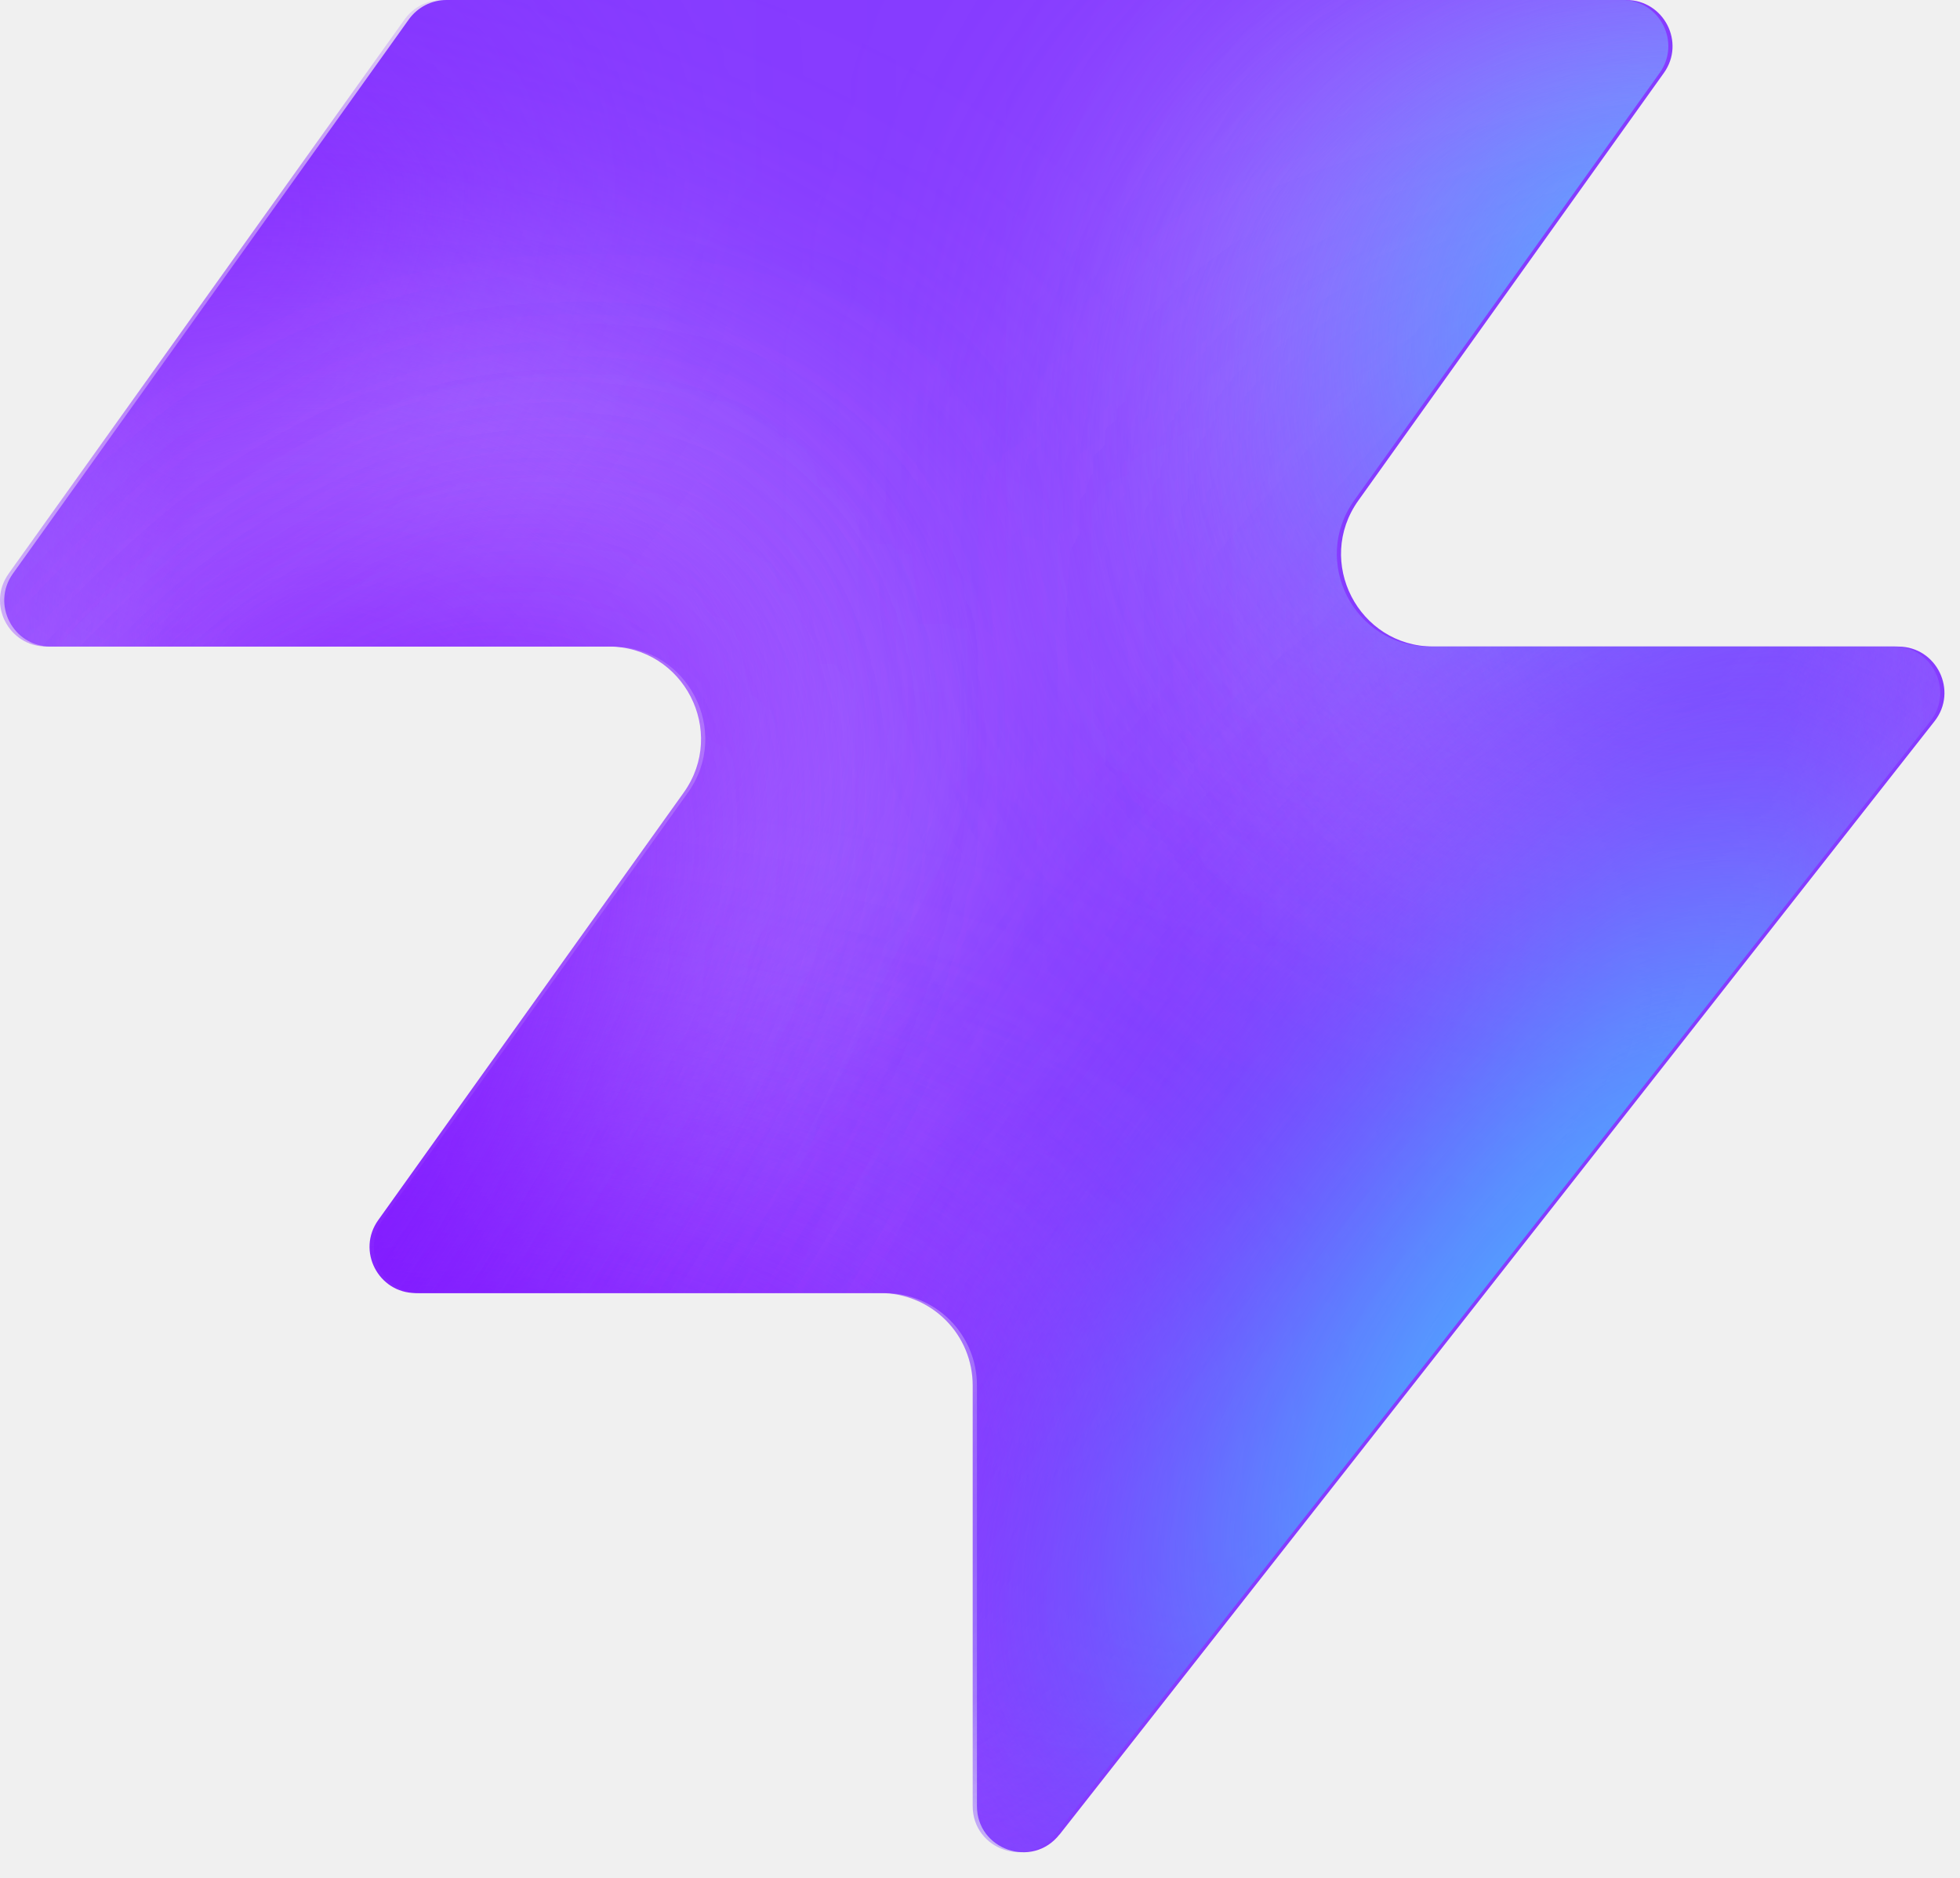
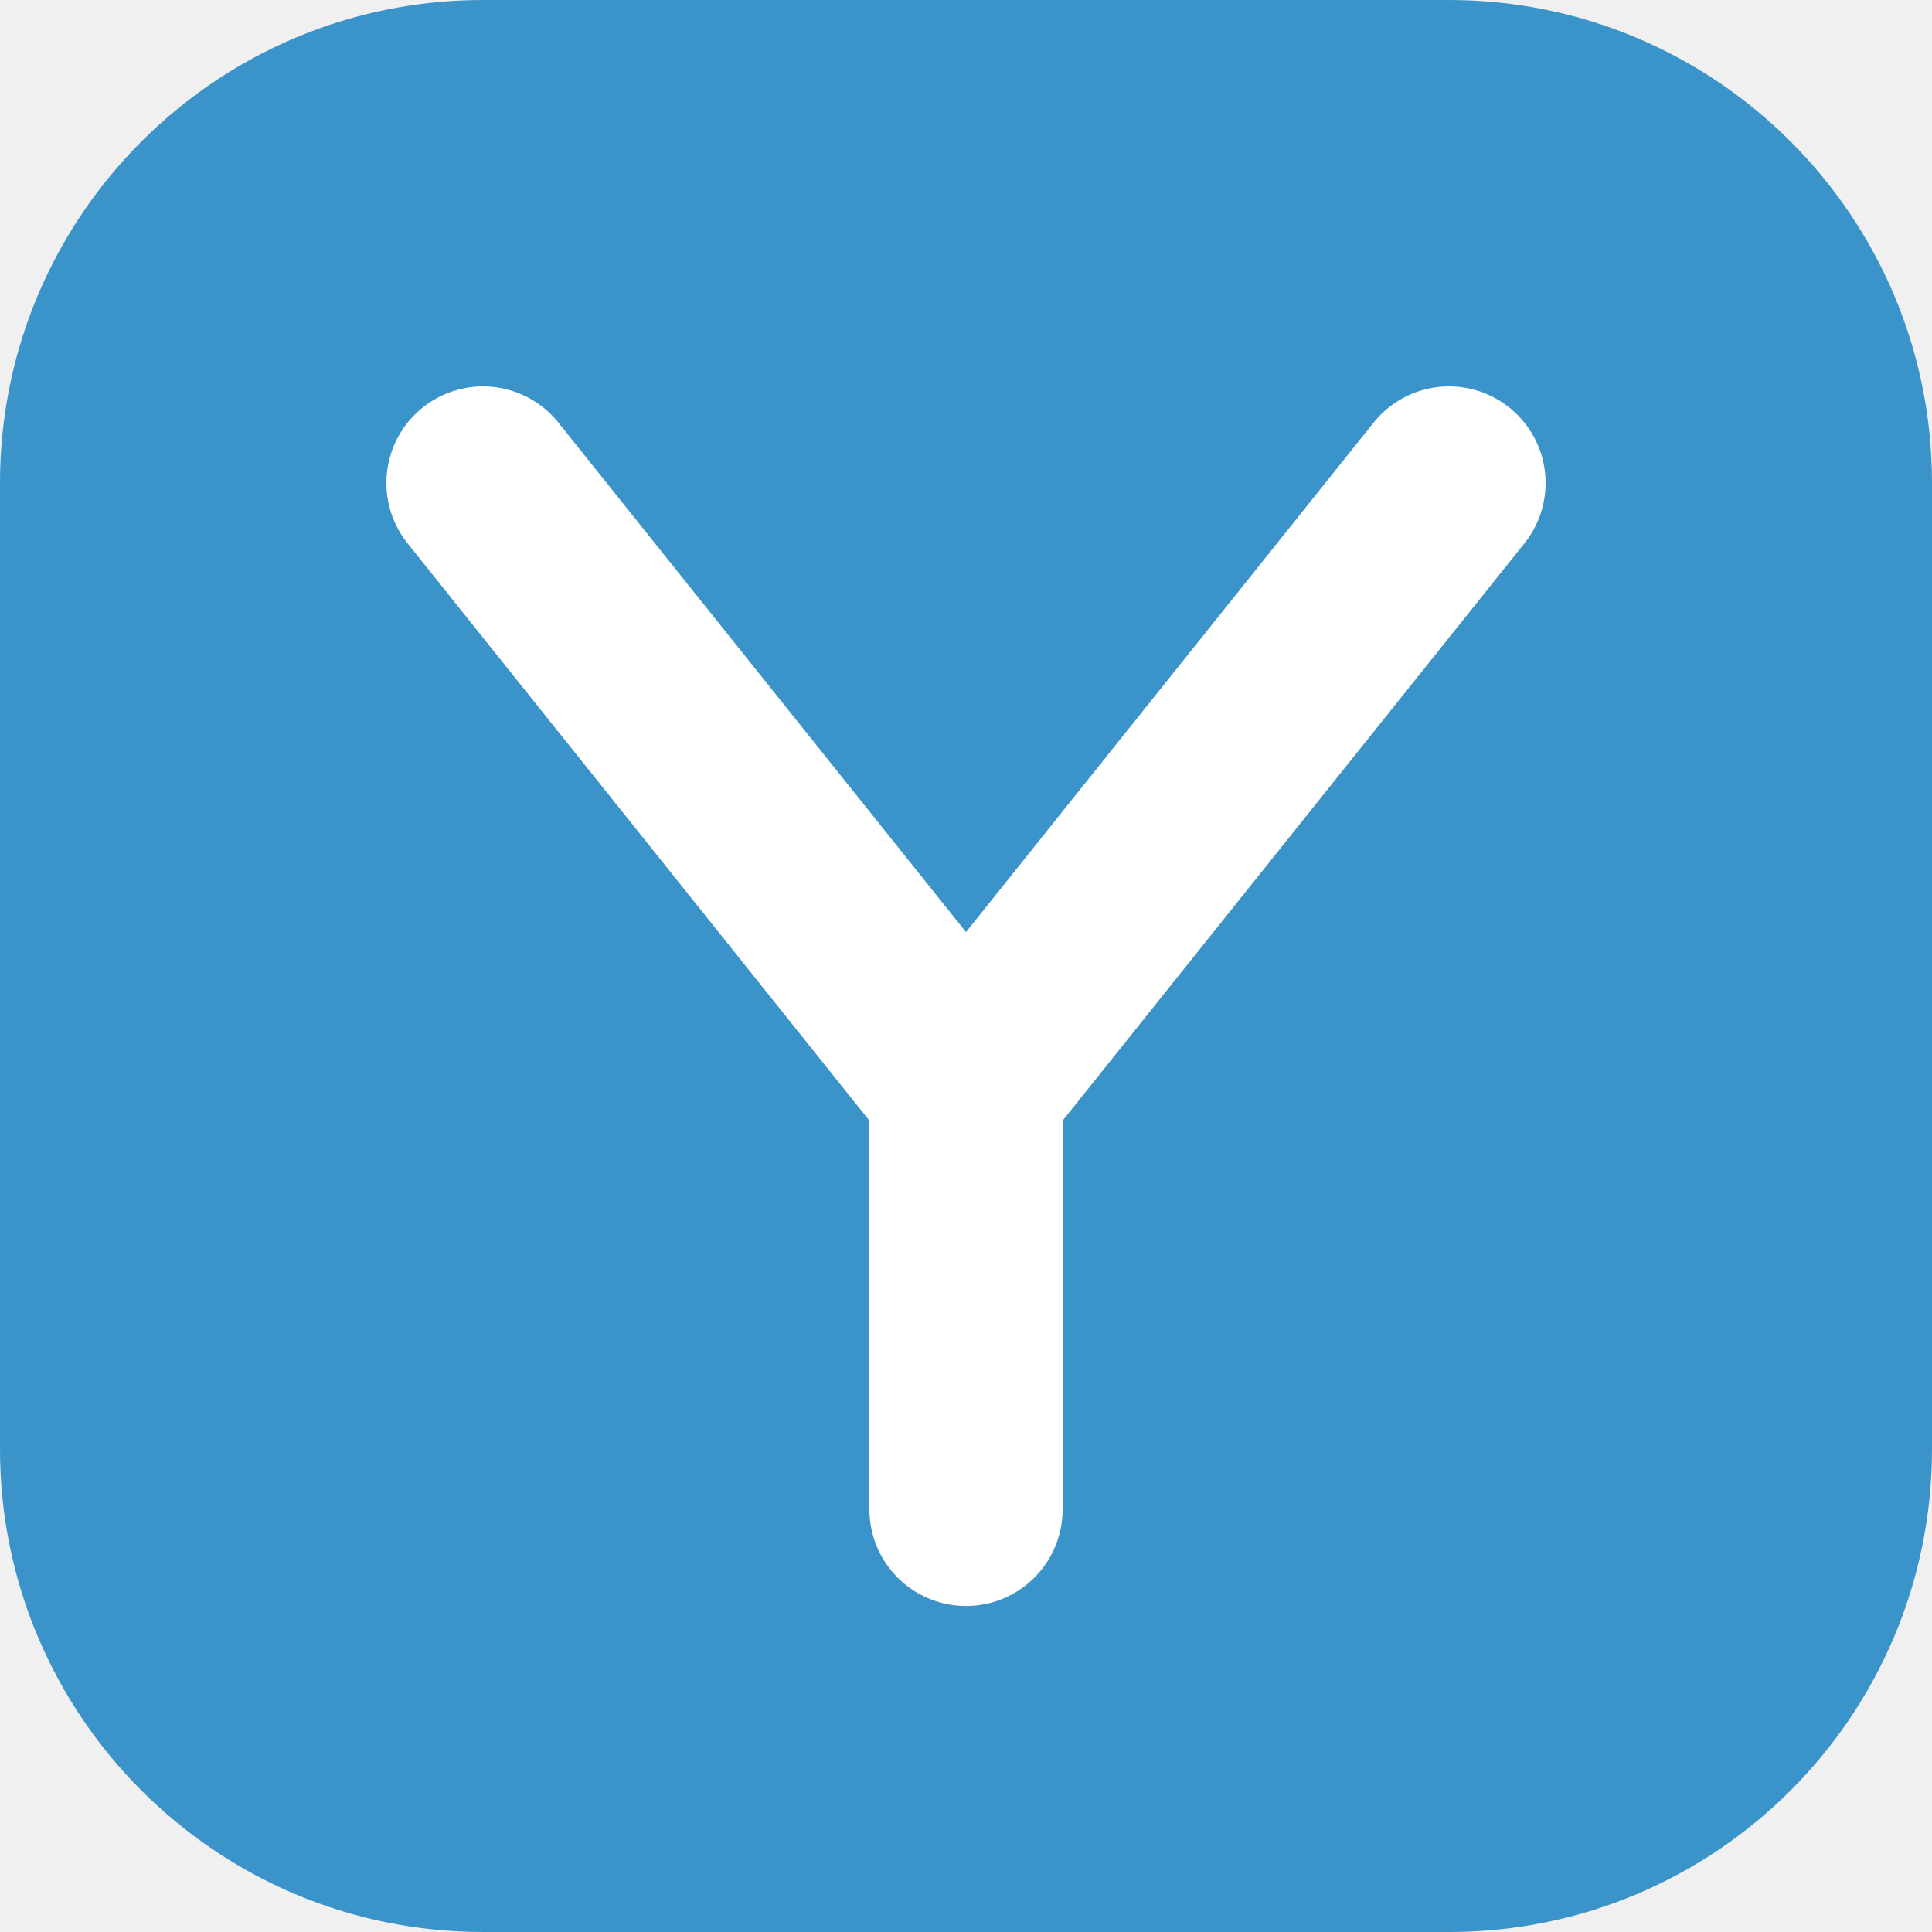
- <svg xmlns="http://www.w3.org/2000/svg" width="48" height="46" fill="none" viewBox="0 0 48 46">
-   <path fill="#863bff" d="M25.946 44.938c-.664.845-2.021.375-2.021-.698V33.937a2.26 2.26 0 0 0-2.262-2.262H10.287c-.92 0-1.456-1.04-.92-1.788l7.48-10.471c1.07-1.497 0-3.578-1.842-3.578H1.237c-.92 0-1.456-1.04-.92-1.788L10.013.474c.214-.297.556-.474.92-.474h28.894c.92 0 1.456 1.04.92 1.788l-7.48 10.471c-1.07 1.498 0 3.579 1.842 3.579h11.377c.943 0 1.473 1.088.89 1.83L25.947 44.94z" style="fill:#863bff;fill:color(display-p3 .525 .23 1);fill-opacity:1" />
-   <mask id="a" width="48" height="46" x="0" y="0" maskUnits="userSpaceOnUse" style="mask-type:alpha">
-     <path fill="#000" d="M25.842 44.938c-.664.844-2.021.375-2.021-.698V33.937a2.26 2.26 0 0 0-2.262-2.262H10.183c-.92 0-1.456-1.04-.92-1.788l7.48-10.471c1.07-1.498 0-3.579-1.842-3.579H1.133c-.92 0-1.456-1.04-.92-1.787L9.91.473c.214-.297.556-.474.92-.474h28.894c.92 0 1.456 1.04.92 1.788l-7.48 10.471c-1.07 1.498 0 3.578 1.842 3.578h11.377c.943 0 1.473 1.088.89 1.832L25.843 44.94z" style="fill:#000;fill-opacity:1" />
-   </mask>
-   <g mask="url(#a)">
-     <g filter="url(#b)">
-       <ellipse cx="5.508" cy="14.704" fill="#ede6ff" rx="5.508" ry="14.704" style="fill:#ede6ff;fill:color(display-p3 .927 .903 1);fill-opacity:1" transform="matrix(.00324 1 1 -.00324 -4.47 31.516)" />
-     </g>
-     <g filter="url(#c)">
-       <ellipse cx="10.399" cy="29.851" fill="#ede6ff" rx="10.399" ry="29.851" style="fill:#ede6ff;fill:color(display-p3 .927 .903 1);fill-opacity:1" transform="matrix(.00324 1 1 -.00324 -39.328 7.883)" />
-     </g>
-     <g filter="url(#d)">
-       <ellipse cx="5.508" cy="30.487" fill="#7e14ff" rx="5.508" ry="30.487" style="fill:#7e14ff;fill:color(display-p3 .492 .077 1);fill-opacity:1" transform="rotate(89.814 -25.913 -14.639)scale(1 -1)" />
-     </g>
-     <g filter="url(#e)">
-       <ellipse cx="5.508" cy="30.599" fill="#7e14ff" rx="5.508" ry="30.599" style="fill:#7e14ff;fill:color(display-p3 .492 .077 1);fill-opacity:1" transform="rotate(89.814 -32.644 -3.334)scale(1 -1)" />
-     </g>
-     <g filter="url(#f)">
-       <ellipse cx="5.508" cy="30.599" fill="#7e14ff" rx="5.508" ry="30.599" style="fill:#7e14ff;fill:color(display-p3 .492 .077 1);fill-opacity:1" transform="matrix(.00324 1 1 -.00324 -34.34 30.47)" />
-     </g>
-     <g filter="url(#g)">
-       <ellipse cx="14.072" cy="22.078" fill="#ede6ff" rx="14.072" ry="22.078" style="fill:#ede6ff;fill:color(display-p3 .927 .903 1);fill-opacity:1" transform="rotate(93.35 24.506 48.493)scale(-1 1)" />
-     </g>
-     <g filter="url(#h)">
-       <ellipse cx="3.47" cy="21.501" fill="#7e14ff" rx="3.47" ry="21.501" style="fill:#7e14ff;fill:color(display-p3 .492 .077 1);fill-opacity:1" transform="rotate(89.009 28.708 47.59)scale(-1 1)" />
-     </g>
-     <g filter="url(#i)">
-       <ellipse cx="3.47" cy="21.501" fill="#7e14ff" rx="3.47" ry="21.501" style="fill:#7e14ff;fill:color(display-p3 .492 .077 1);fill-opacity:1" transform="rotate(89.009 28.708 47.59)scale(-1 1)" />
-     </g>
-     <g filter="url(#j)">
-       <ellipse cx=".387" cy="8.972" fill="#7e14ff" rx="4.407" ry="29.108" style="fill:#7e14ff;fill:color(display-p3 .492 .077 1);fill-opacity:1" transform="rotate(39.51 .387 8.972)" />
-     </g>
-     <g filter="url(#k)">
-       <ellipse cx="47.523" cy="-6.092" fill="#7e14ff" rx="4.407" ry="29.108" style="fill:#7e14ff;fill:color(display-p3 .492 .077 1);fill-opacity:1" transform="rotate(37.892 47.523 -6.092)" />
-     </g>
-     <g filter="url(#l)">
-       <ellipse cx="41.412" cy="6.333" fill="#47bfff" rx="5.971" ry="9.665" style="fill:#47bfff;fill:color(display-p3 .28 .748 1);fill-opacity:1" transform="rotate(37.892 41.412 6.333)" />
-     </g>
-     <g filter="url(#m)">
-       <ellipse cx="-1.879" cy="38.332" fill="#7e14ff" rx="4.407" ry="29.108" style="fill:#7e14ff;fill:color(display-p3 .492 .077 1);fill-opacity:1" transform="rotate(37.892 -1.88 38.332)" />
-     </g>
-     <g filter="url(#n)">
-       <ellipse cx="-1.879" cy="38.332" fill="#7e14ff" rx="4.407" ry="29.108" style="fill:#7e14ff;fill:color(display-p3 .492 .077 1);fill-opacity:1" transform="rotate(37.892 -1.88 38.332)" />
-     </g>
-     <g filter="url(#o)">
-       <ellipse cx="35.651" cy="29.907" fill="#7e14ff" rx="4.407" ry="29.108" style="fill:#7e14ff;fill:color(display-p3 .492 .077 1);fill-opacity:1" transform="rotate(37.892 35.651 29.907)" />
-     </g>
-     <g filter="url(#p)">
-       <ellipse cx="38.418" cy="32.4" fill="#47bfff" rx="5.971" ry="15.297" style="fill:#47bfff;fill:color(display-p3 .28 .748 1);fill-opacity:1" transform="rotate(37.892 38.418 32.4)" />
-     </g>
-   </g>
-   <defs>
-     <filter id="b" width="60.045" height="41.654" x="-19.77" y="16.149" color-interpolation-filters="sRGB" filterUnits="userSpaceOnUse">
-       <feFlood flood-opacity="0" result="BackgroundImageFix" />
-       <feBlend in="SourceGraphic" in2="BackgroundImageFix" result="shape" />
-       <feGaussianBlur result="effect1_foregroundBlur_2002_17158" stdDeviation="7.659" />
-     </filter>
-     <filter id="c" width="90.34" height="51.437" x="-54.613" y="-7.533" color-interpolation-filters="sRGB" filterUnits="userSpaceOnUse">
-       <feFlood flood-opacity="0" result="BackgroundImageFix" />
-       <feBlend in="SourceGraphic" in2="BackgroundImageFix" result="shape" />
-       <feGaussianBlur result="effect1_foregroundBlur_2002_17158" stdDeviation="7.659" />
-     </filter>
-     <filter id="d" width="79.355" height="29.4" x="-49.64" y="2.03" color-interpolation-filters="sRGB" filterUnits="userSpaceOnUse">
-       <feFlood flood-opacity="0" result="BackgroundImageFix" />
-       <feBlend in="SourceGraphic" in2="BackgroundImageFix" result="shape" />
-       <feGaussianBlur result="effect1_foregroundBlur_2002_17158" stdDeviation="4.596" />
-     </filter>
-     <filter id="e" width="79.579" height="29.4" x="-45.045" y="20.029" color-interpolation-filters="sRGB" filterUnits="userSpaceOnUse">
-       <feFlood flood-opacity="0" result="BackgroundImageFix" />
-       <feBlend in="SourceGraphic" in2="BackgroundImageFix" result="shape" />
-       <feGaussianBlur result="effect1_foregroundBlur_2002_17158" stdDeviation="4.596" />
-     </filter>
-     <filter id="f" width="79.579" height="29.4" x="-43.513" y="21.178" color-interpolation-filters="sRGB" filterUnits="userSpaceOnUse">
-       <feFlood flood-opacity="0" result="BackgroundImageFix" />
-       <feBlend in="SourceGraphic" in2="BackgroundImageFix" result="shape" />
-       <feGaussianBlur result="effect1_foregroundBlur_2002_17158" stdDeviation="4.596" />
-     </filter>
-     <filter id="g" width="74.749" height="58.852" x="15.756" y="-17.901" color-interpolation-filters="sRGB" filterUnits="userSpaceOnUse">
-       <feFlood flood-opacity="0" result="BackgroundImageFix" />
-       <feBlend in="SourceGraphic" in2="BackgroundImageFix" result="shape" />
-       <feGaussianBlur result="effect1_foregroundBlur_2002_17158" stdDeviation="7.659" />
-     </filter>
-     <filter id="h" width="61.377" height="25.362" x="23.548" y="2.284" color-interpolation-filters="sRGB" filterUnits="userSpaceOnUse">
-       <feFlood flood-opacity="0" result="BackgroundImageFix" />
-       <feBlend in="SourceGraphic" in2="BackgroundImageFix" result="shape" />
-       <feGaussianBlur result="effect1_foregroundBlur_2002_17158" stdDeviation="4.596" />
-     </filter>
-     <filter id="i" width="61.377" height="25.362" x="23.548" y="2.284" color-interpolation-filters="sRGB" filterUnits="userSpaceOnUse">
-       <feFlood flood-opacity="0" result="BackgroundImageFix" />
-       <feBlend in="SourceGraphic" in2="BackgroundImageFix" result="shape" />
-       <feGaussianBlur result="effect1_foregroundBlur_2002_17158" stdDeviation="4.596" />
-     </filter>
-     <filter id="j" width="56.045" height="63.649" x="-27.636" y="-22.853" color-interpolation-filters="sRGB" filterUnits="userSpaceOnUse">
-       <feFlood flood-opacity="0" result="BackgroundImageFix" />
-       <feBlend in="SourceGraphic" in2="BackgroundImageFix" result="shape" />
-       <feGaussianBlur result="effect1_foregroundBlur_2002_17158" stdDeviation="4.596" />
-     </filter>
-     <filter id="k" width="54.814" height="64.646" x="20.116" y="-38.415" color-interpolation-filters="sRGB" filterUnits="userSpaceOnUse">
-       <feFlood flood-opacity="0" result="BackgroundImageFix" />
-       <feBlend in="SourceGraphic" in2="BackgroundImageFix" result="shape" />
-       <feGaussianBlur result="effect1_foregroundBlur_2002_17158" stdDeviation="4.596" />
-     </filter>
-     <filter id="l" width="33.541" height="35.313" x="24.641" y="-11.323" color-interpolation-filters="sRGB" filterUnits="userSpaceOnUse">
-       <feFlood flood-opacity="0" result="BackgroundImageFix" />
-       <feBlend in="SourceGraphic" in2="BackgroundImageFix" result="shape" />
-       <feGaussianBlur result="effect1_foregroundBlur_2002_17158" stdDeviation="4.596" />
-     </filter>
-     <filter id="m" width="54.814" height="64.646" x="-29.286" y="6.009" color-interpolation-filters="sRGB" filterUnits="userSpaceOnUse">
-       <feFlood flood-opacity="0" result="BackgroundImageFix" />
-       <feBlend in="SourceGraphic" in2="BackgroundImageFix" result="shape" />
-       <feGaussianBlur result="effect1_foregroundBlur_2002_17158" stdDeviation="4.596" />
-     </filter>
-     <filter id="n" width="54.814" height="64.646" x="-29.286" y="6.009" color-interpolation-filters="sRGB" filterUnits="userSpaceOnUse">
-       <feFlood flood-opacity="0" result="BackgroundImageFix" />
-       <feBlend in="SourceGraphic" in2="BackgroundImageFix" result="shape" />
-       <feGaussianBlur result="effect1_foregroundBlur_2002_17158" stdDeviation="4.596" />
-     </filter>
-     <filter id="o" width="54.814" height="64.646" x="8.244" y="-2.416" color-interpolation-filters="sRGB" filterUnits="userSpaceOnUse">
-       <feFlood flood-opacity="0" result="BackgroundImageFix" />
-       <feBlend in="SourceGraphic" in2="BackgroundImageFix" result="shape" />
-       <feGaussianBlur result="effect1_foregroundBlur_2002_17158" stdDeviation="4.596" />
-     </filter>
-     <filter id="p" width="39.409" height="43.623" x="18.713" y="10.588" color-interpolation-filters="sRGB" filterUnits="userSpaceOnUse">
-       <feFlood flood-opacity="0" result="BackgroundImageFix" />
-       <feBlend in="SourceGraphic" in2="BackgroundImageFix" result="shape" />
-       <feGaussianBlur result="effect1_foregroundBlur_2002_17158" stdDeviation="4.596" />
-     </filter>
-   </defs>
+ <svg xmlns="http://www.w3.org/2000/svg" viewBox="0 0 32 32">
+   <rect width="32" height="32" rx="8" fill="#3a93c9" />
+   <path d="M8 8l8 10 8-10M16 18v7" fill="none" stroke="#fff" stroke-width="3.2" stroke-linecap="round" stroke-linejoin="round" />
</svg>
